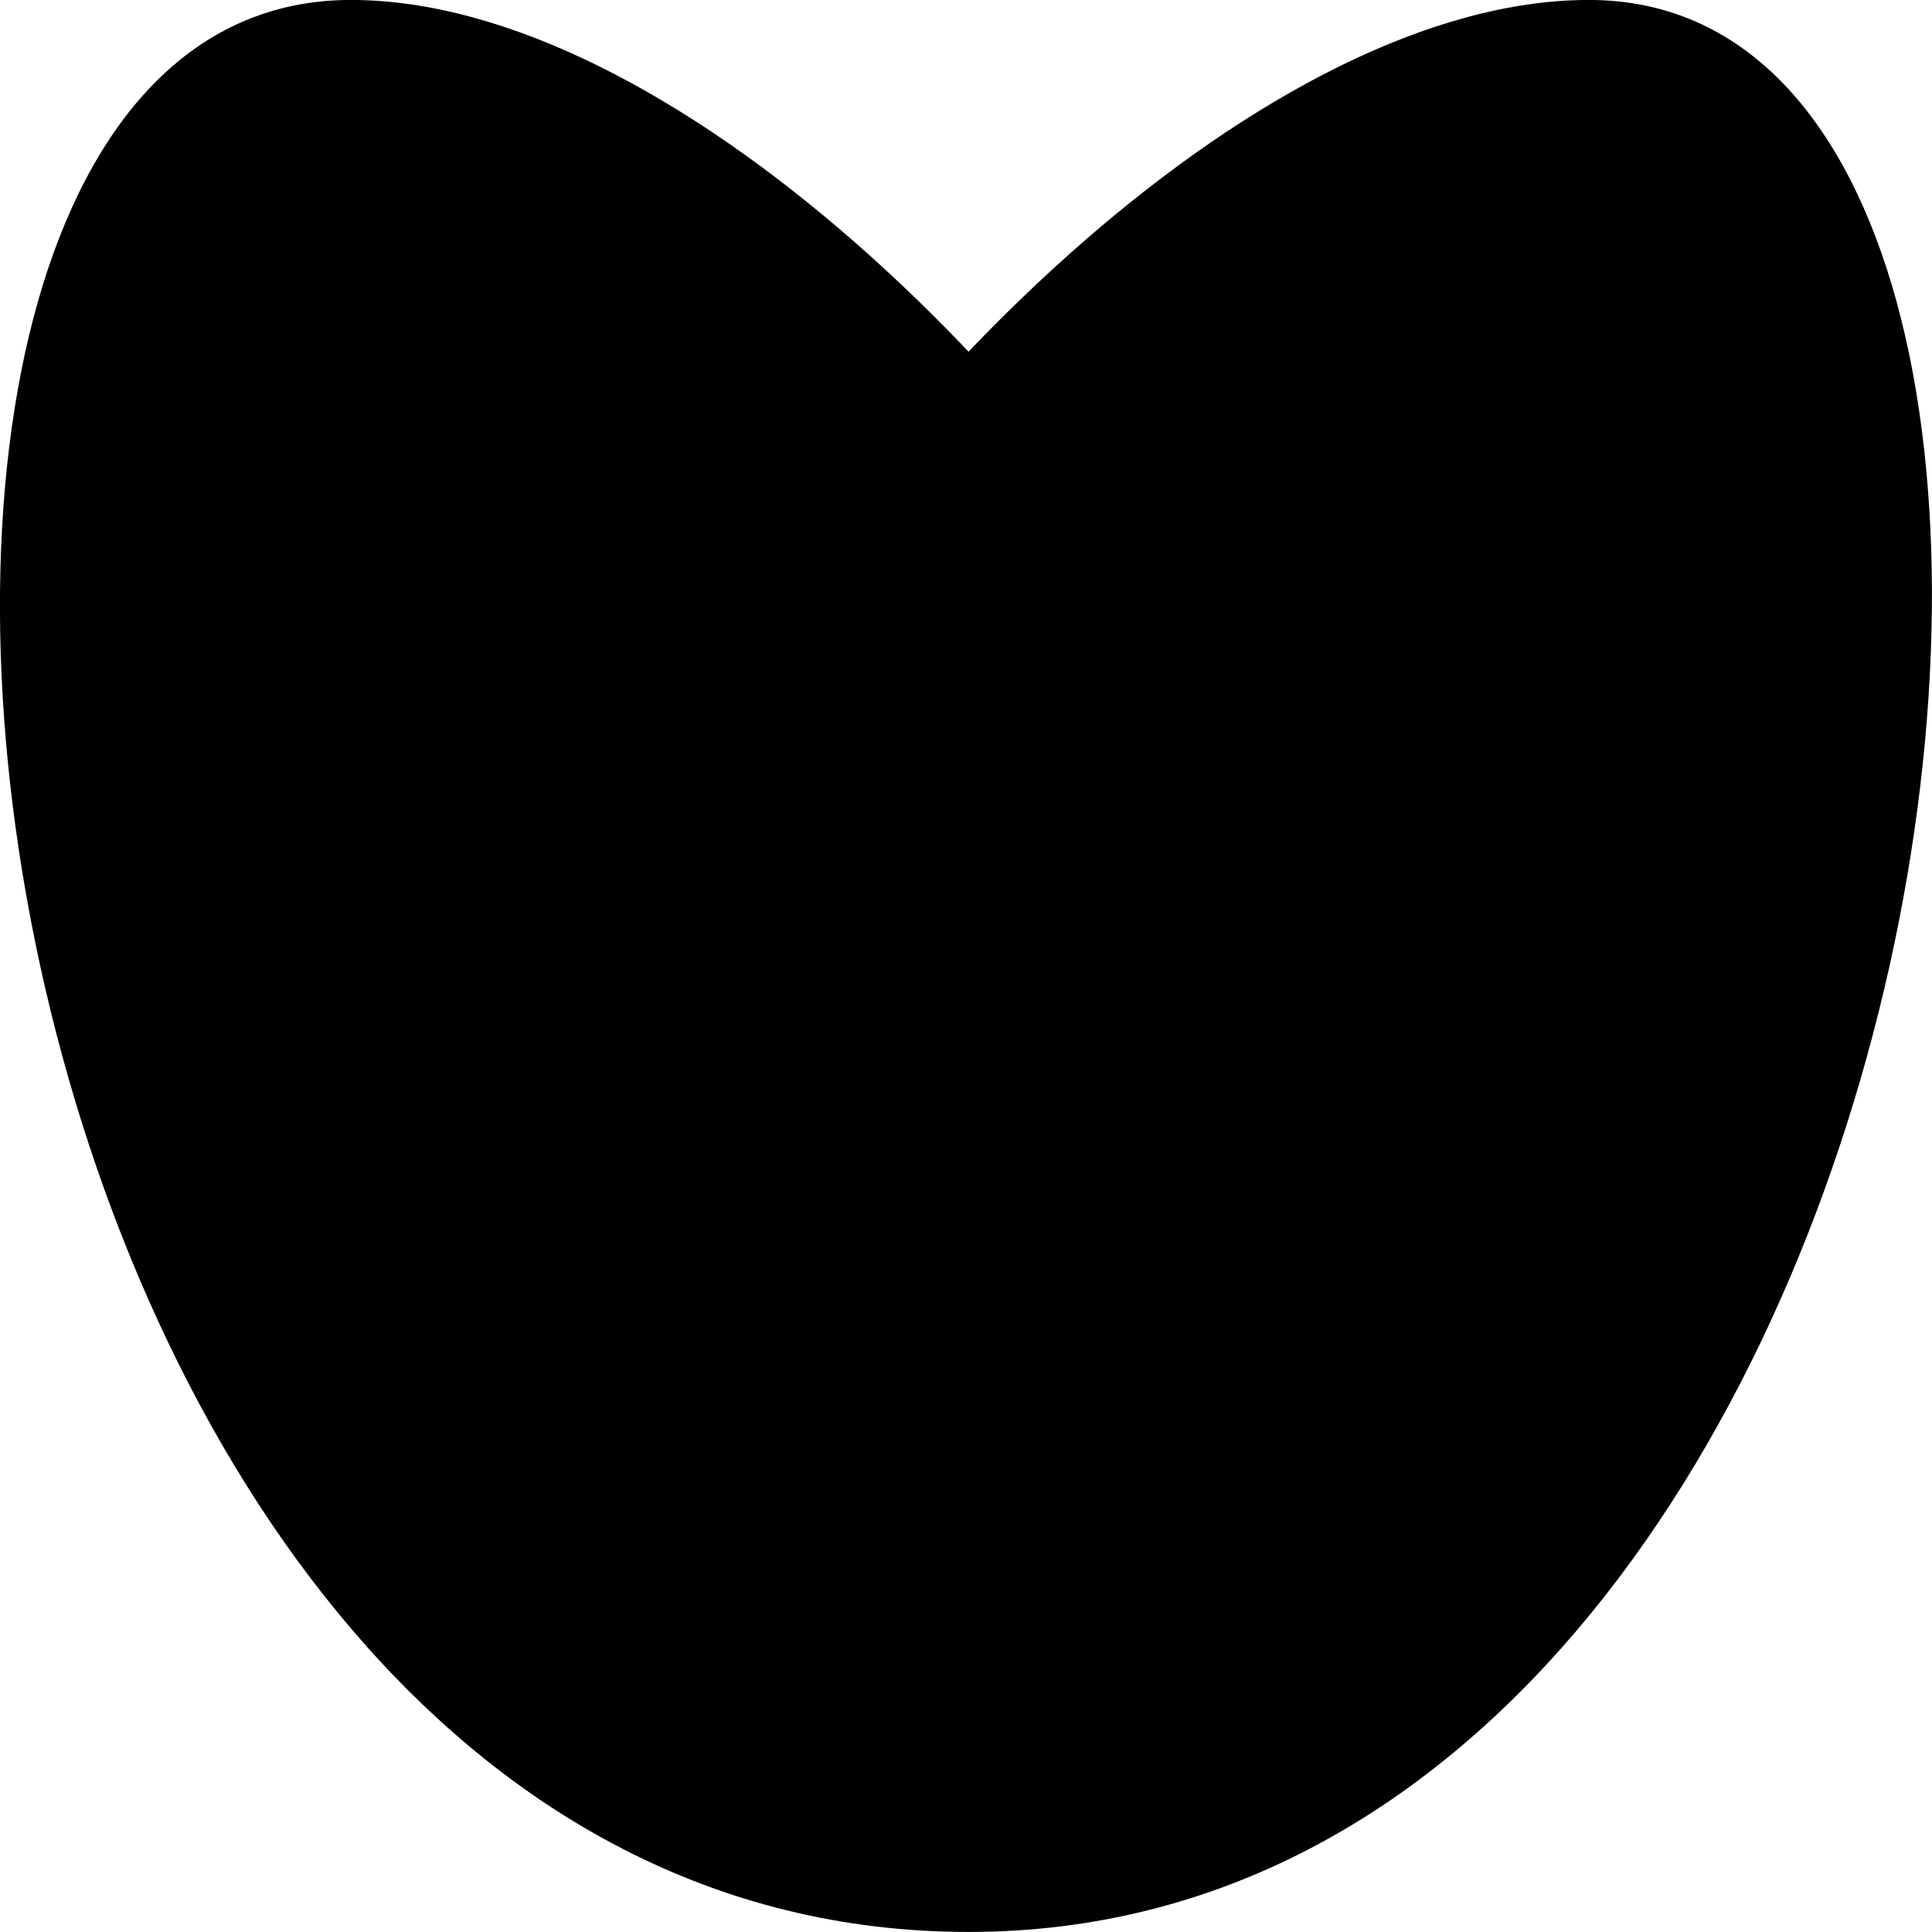
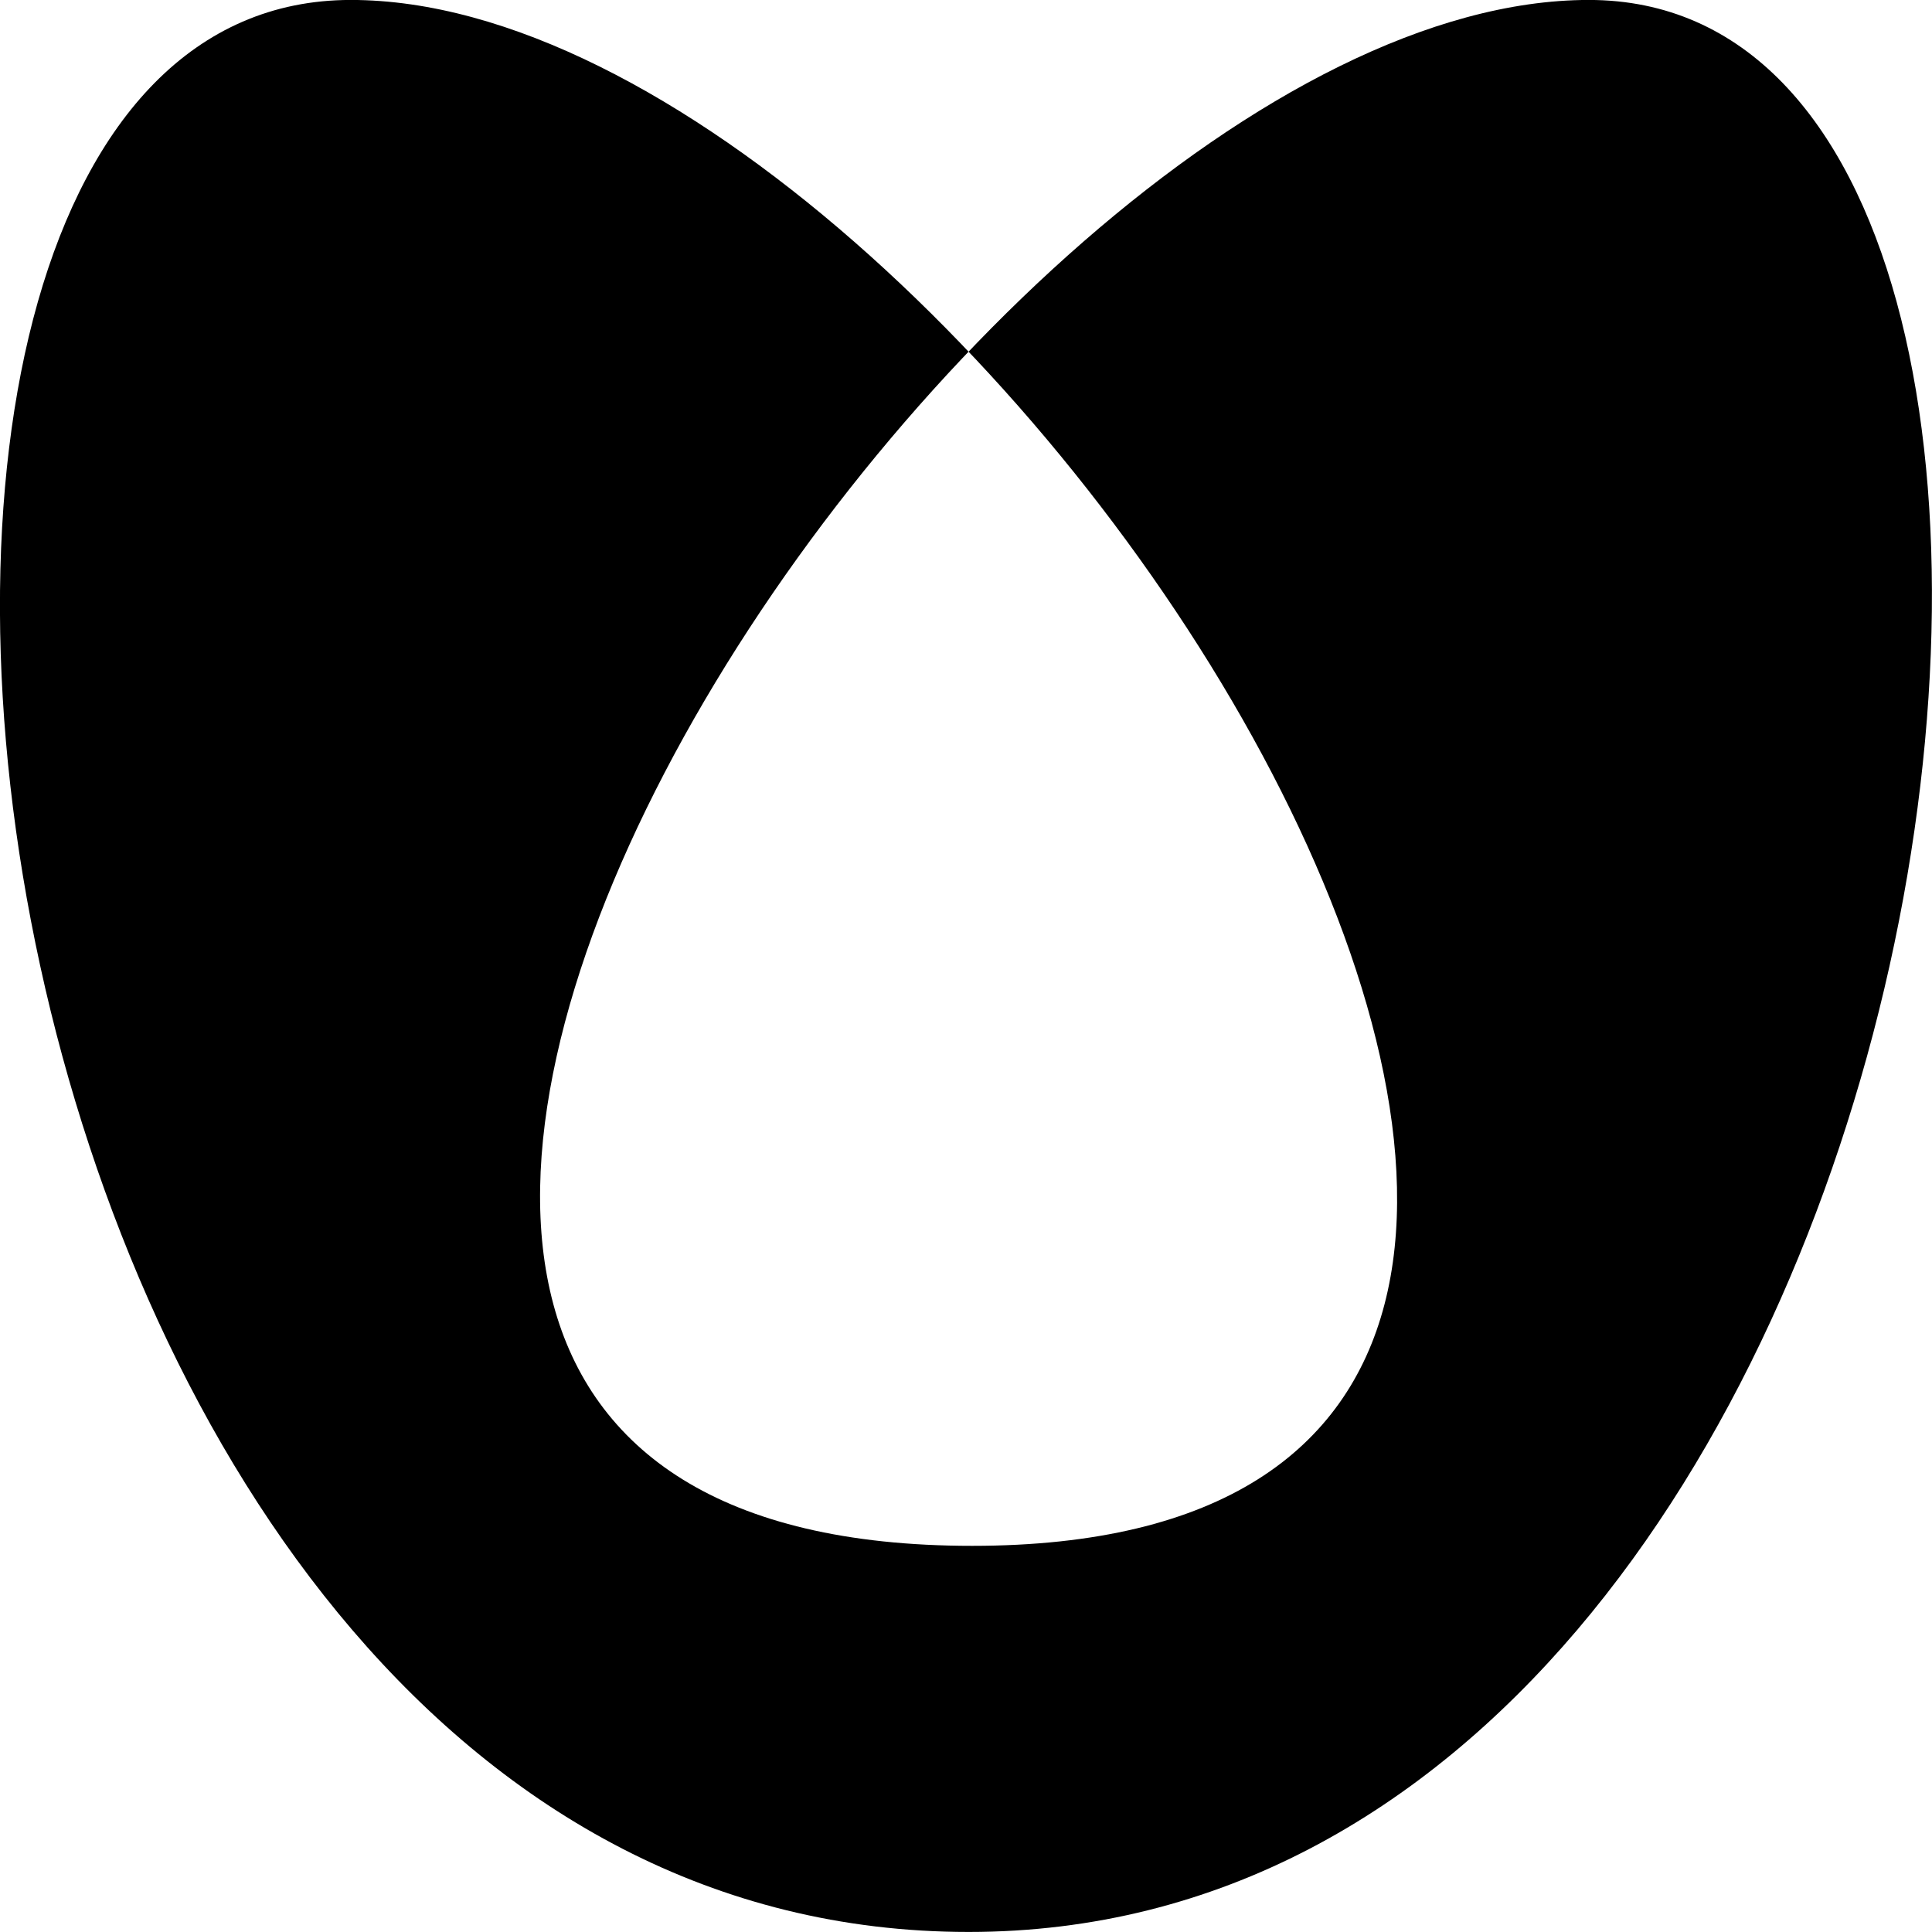
<svg xmlns="http://www.w3.org/2000/svg" version="1.1" id="svg1" width="16" height="16" viewBox="0 0 16 16">
  <g transform="matrix(0.799994,0,0,0.799999,-835.194,-770.689)" id="fill-rule-even-odd">
    <path id="rect20366" d="m 1044,963.362 h 20 v 20 h -20 z" style="opacity:0;fill:none" />
-     <path style="opacity:1" d="m 1054.028,983.362 c 10.396,0 12.885,-20 6.42,-20 -6.547,0 -16.842,16.003 -6.384,16.003 10.327,0 0.09,-16.003 -6.432,-16.003 -6.522,0 -4.184,20 6.396,20 z" id="path20368" />
+     <path style="opacity:1;fill-rule:evenodd" d="m 1054.028,983.362 c 10.396,0 12.885,-20 6.42,-20 -6.547,0 -16.842,16.003 -6.384,16.003 10.327,0 0.09,-16.003 -6.432,-16.003 -6.522,0 -4.184,20 6.396,20 z" id="path20368" />
  </g>
</svg>
